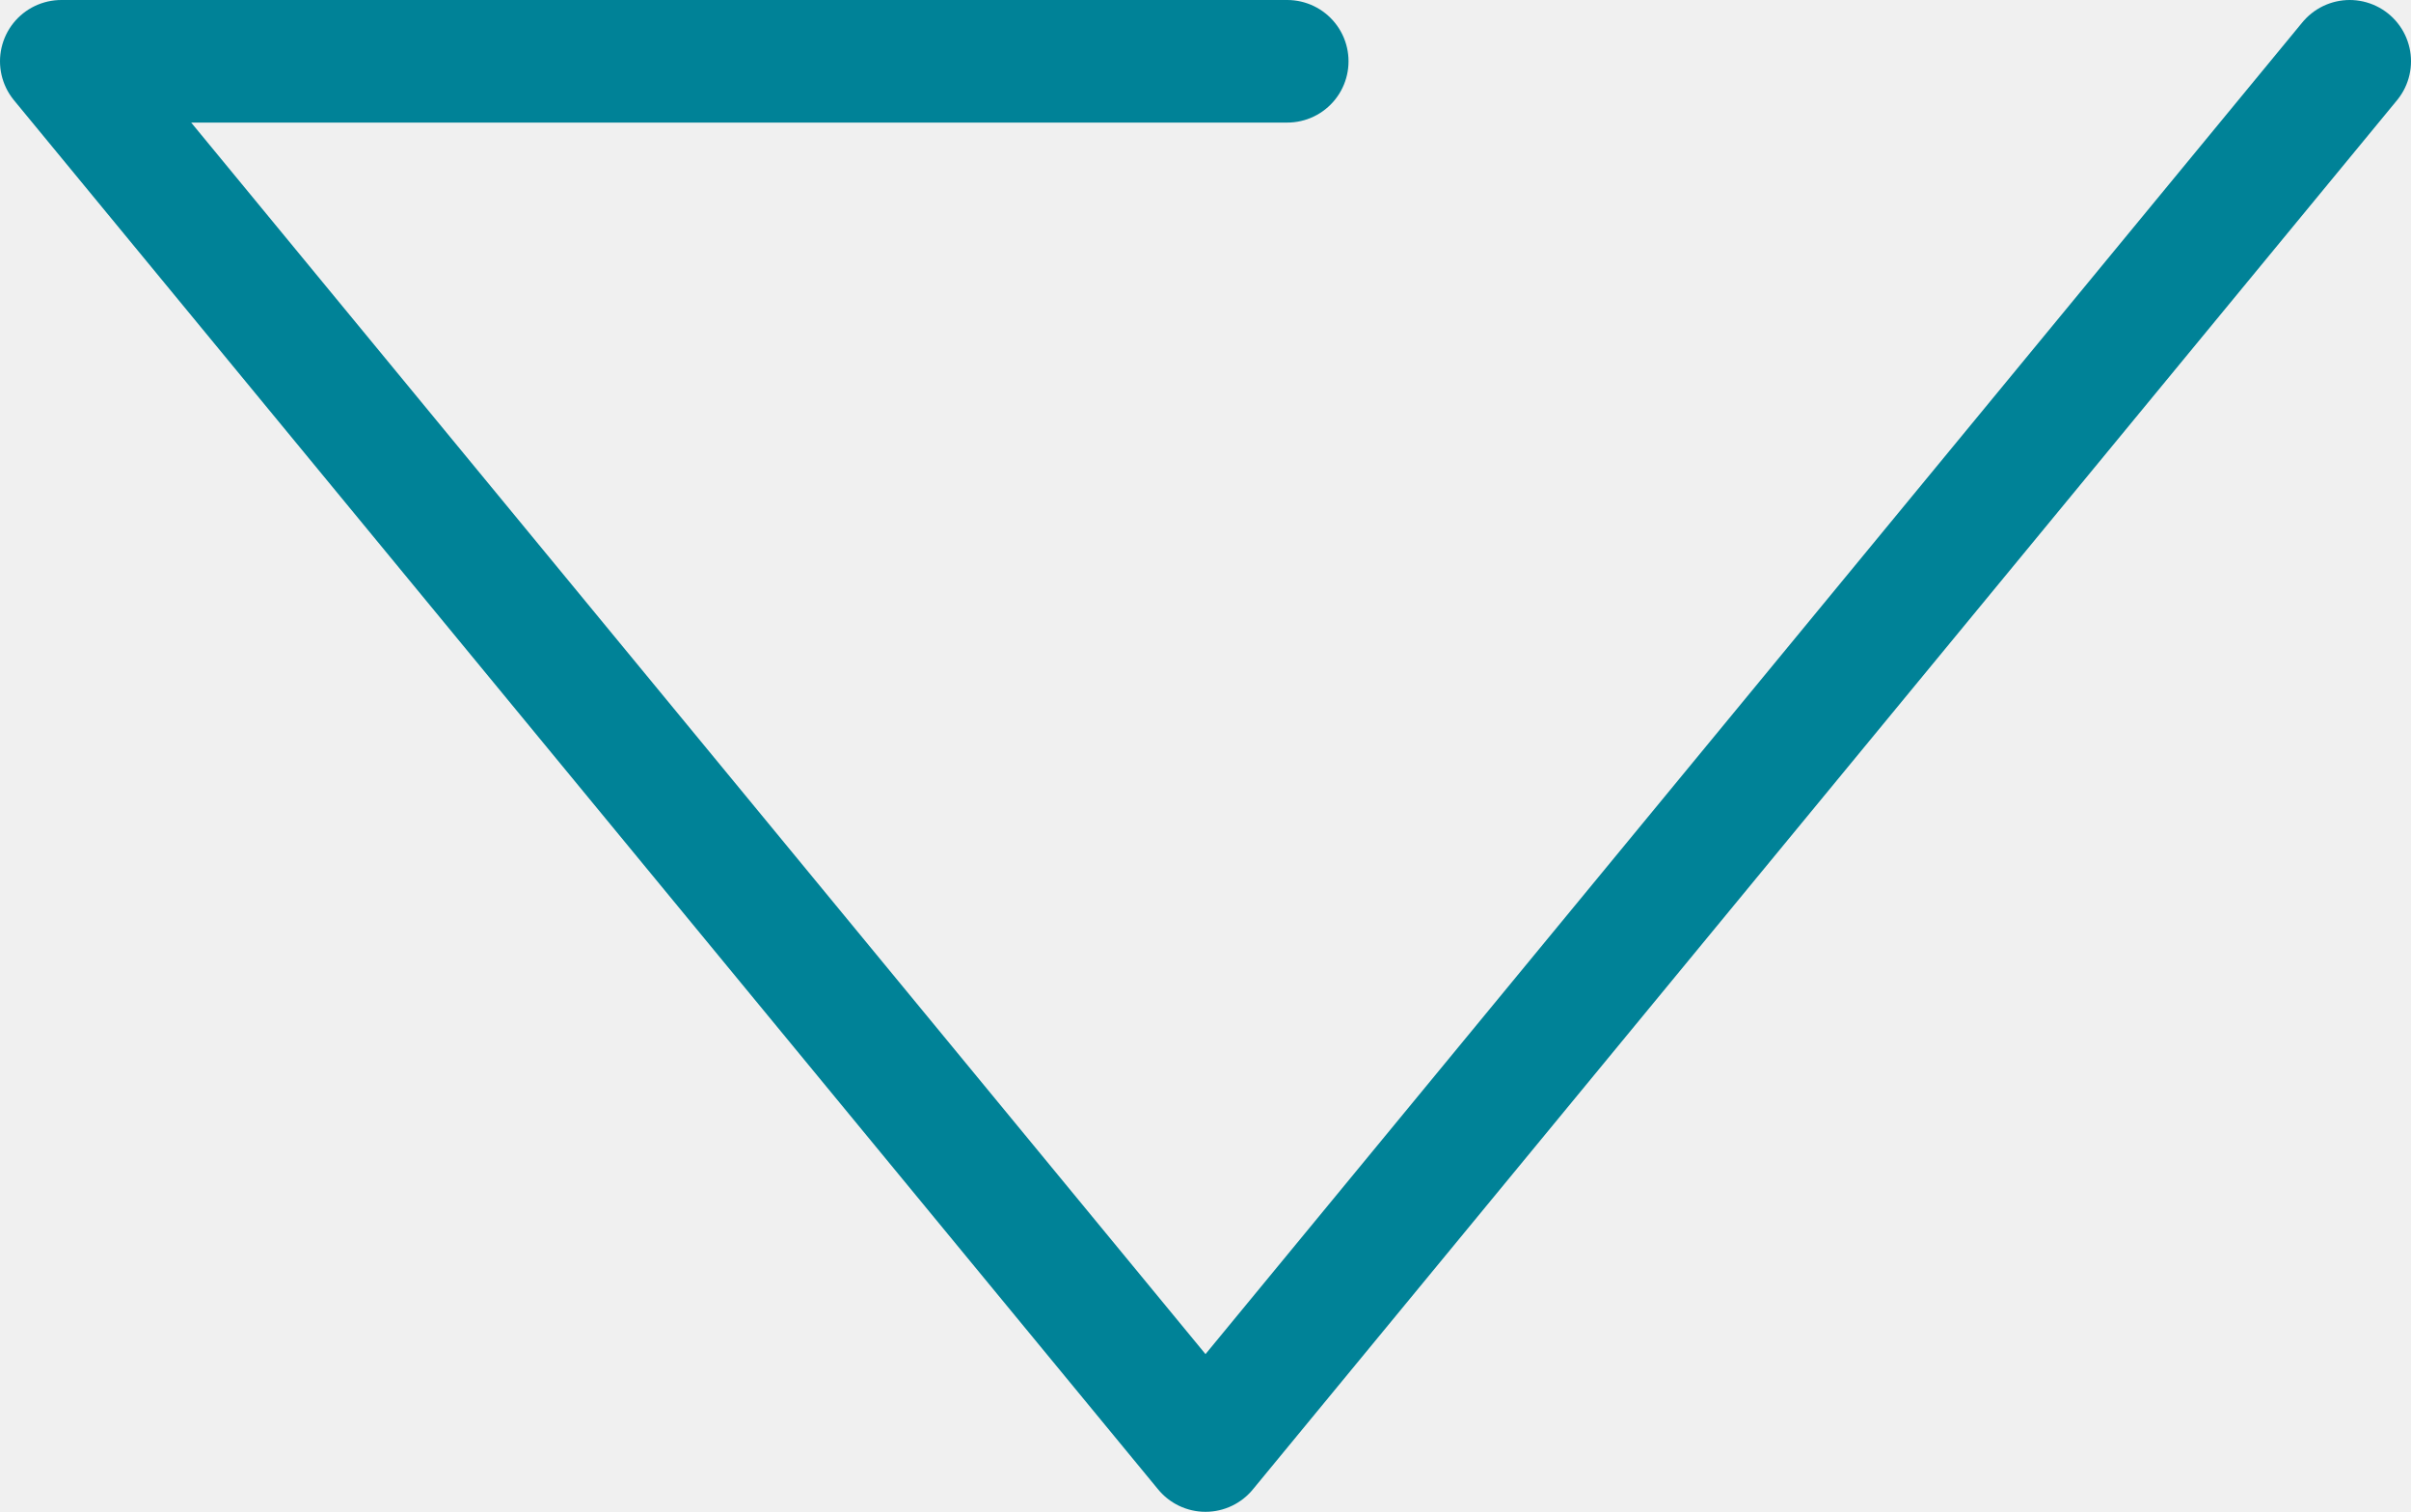
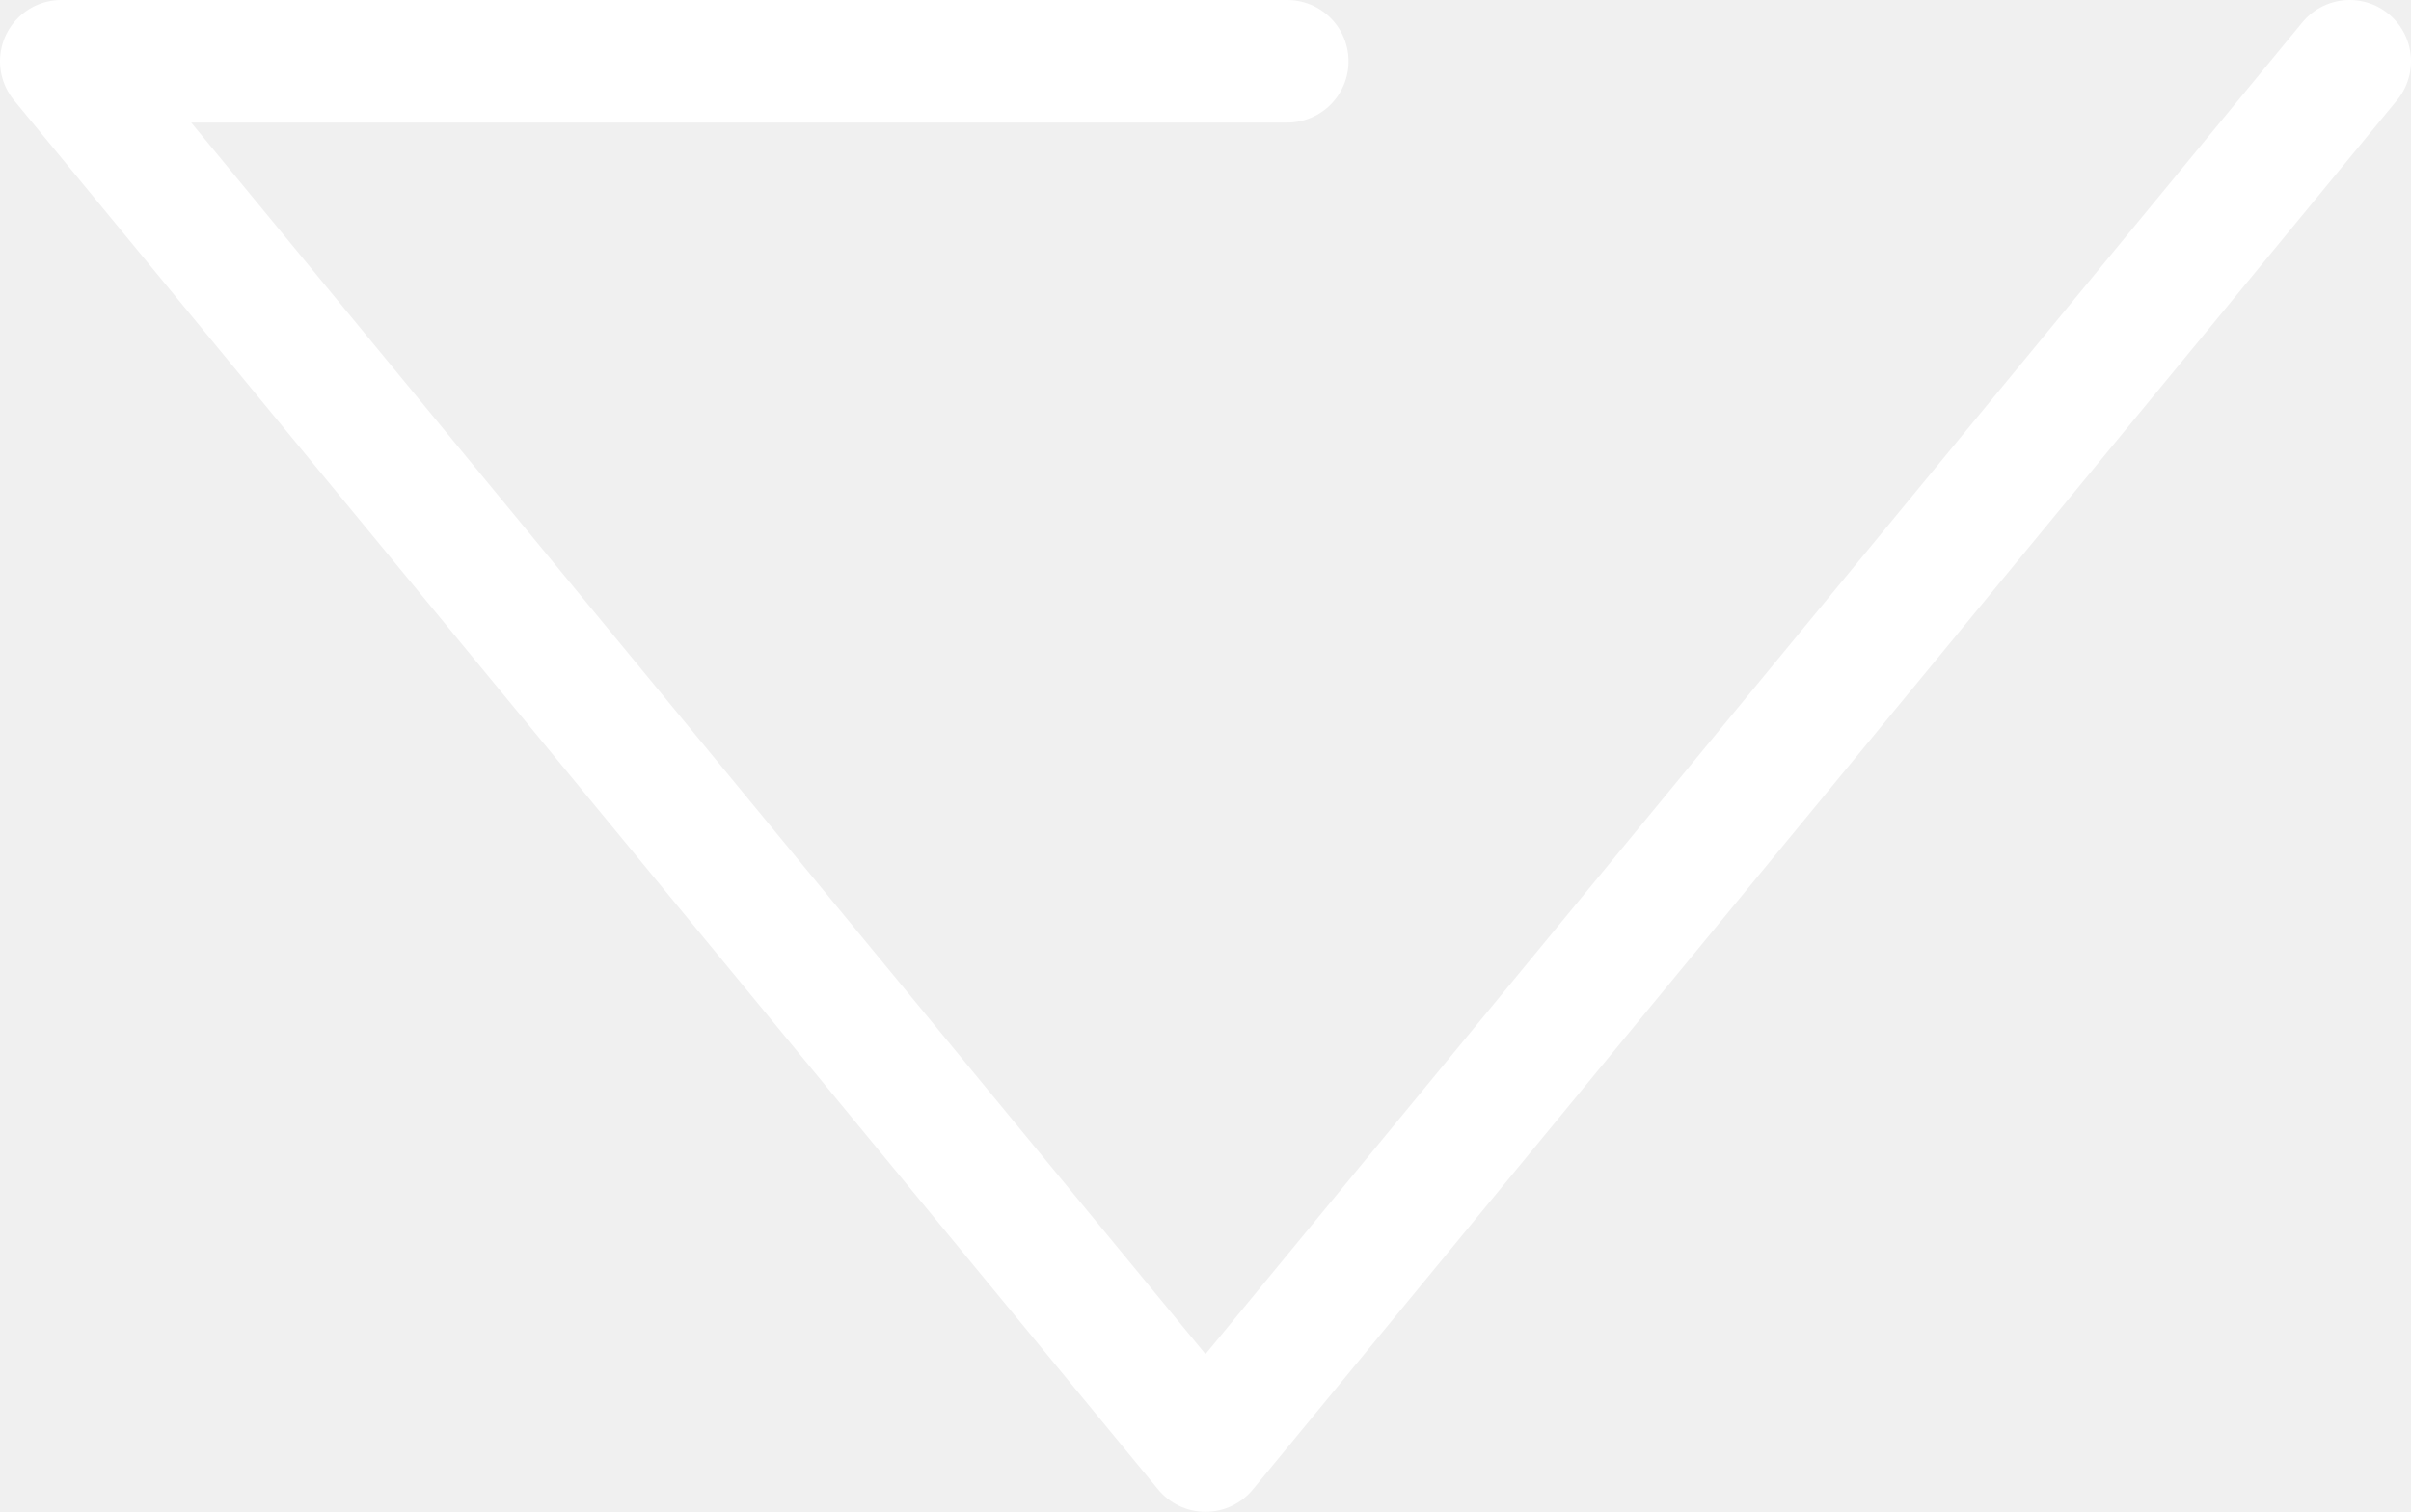
<svg xmlns="http://www.w3.org/2000/svg" viewBox="0 0 29.5 18.5">
  <defs>
    <style>
      .cls-1 {
        fill: none;
-         stroke: #008297;
+         stroke: #ffffff;
        stroke-linecap: round;
        stroke-linejoin: round;
        stroke-miterlimit: 10;
        stroke-width: 1.5px;
      }
    </style>
  </defs>
  <path id="Path_1459" data-name="Path 1459" class="cls-1" d="M15.5.5H.5l14,17,14-17" transform="translate(0.25 0.25)" />
</svg>
